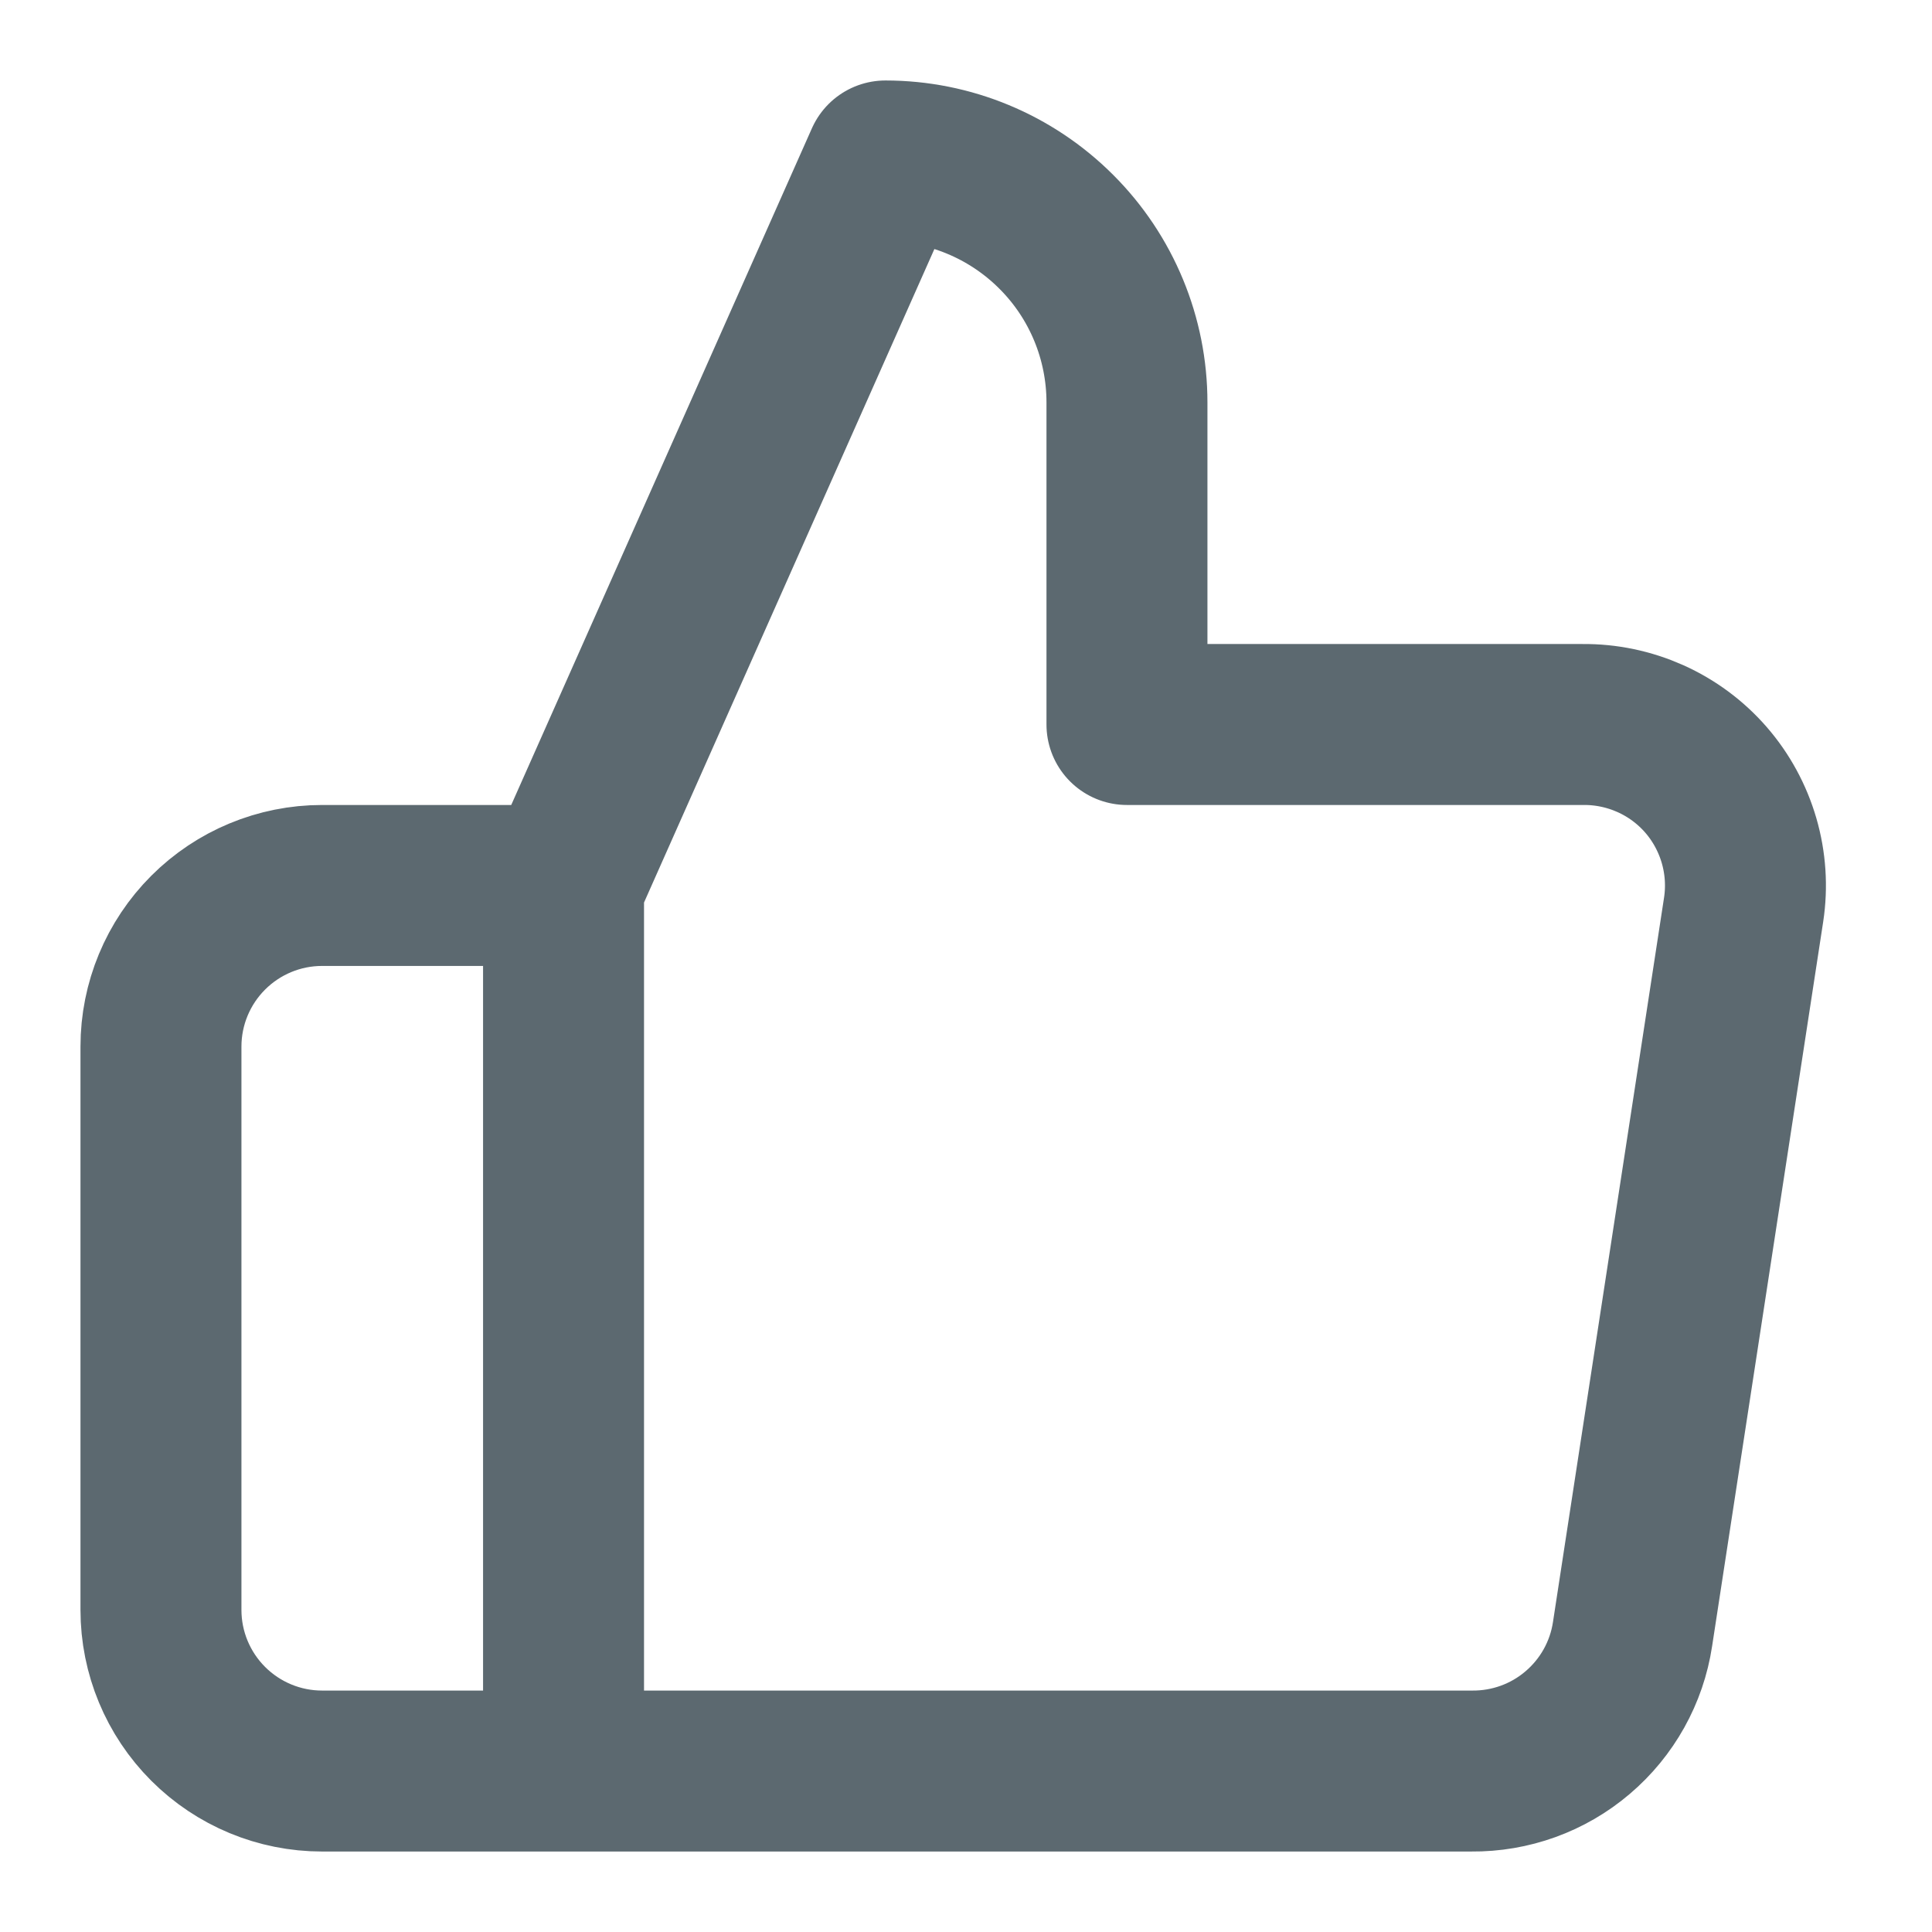
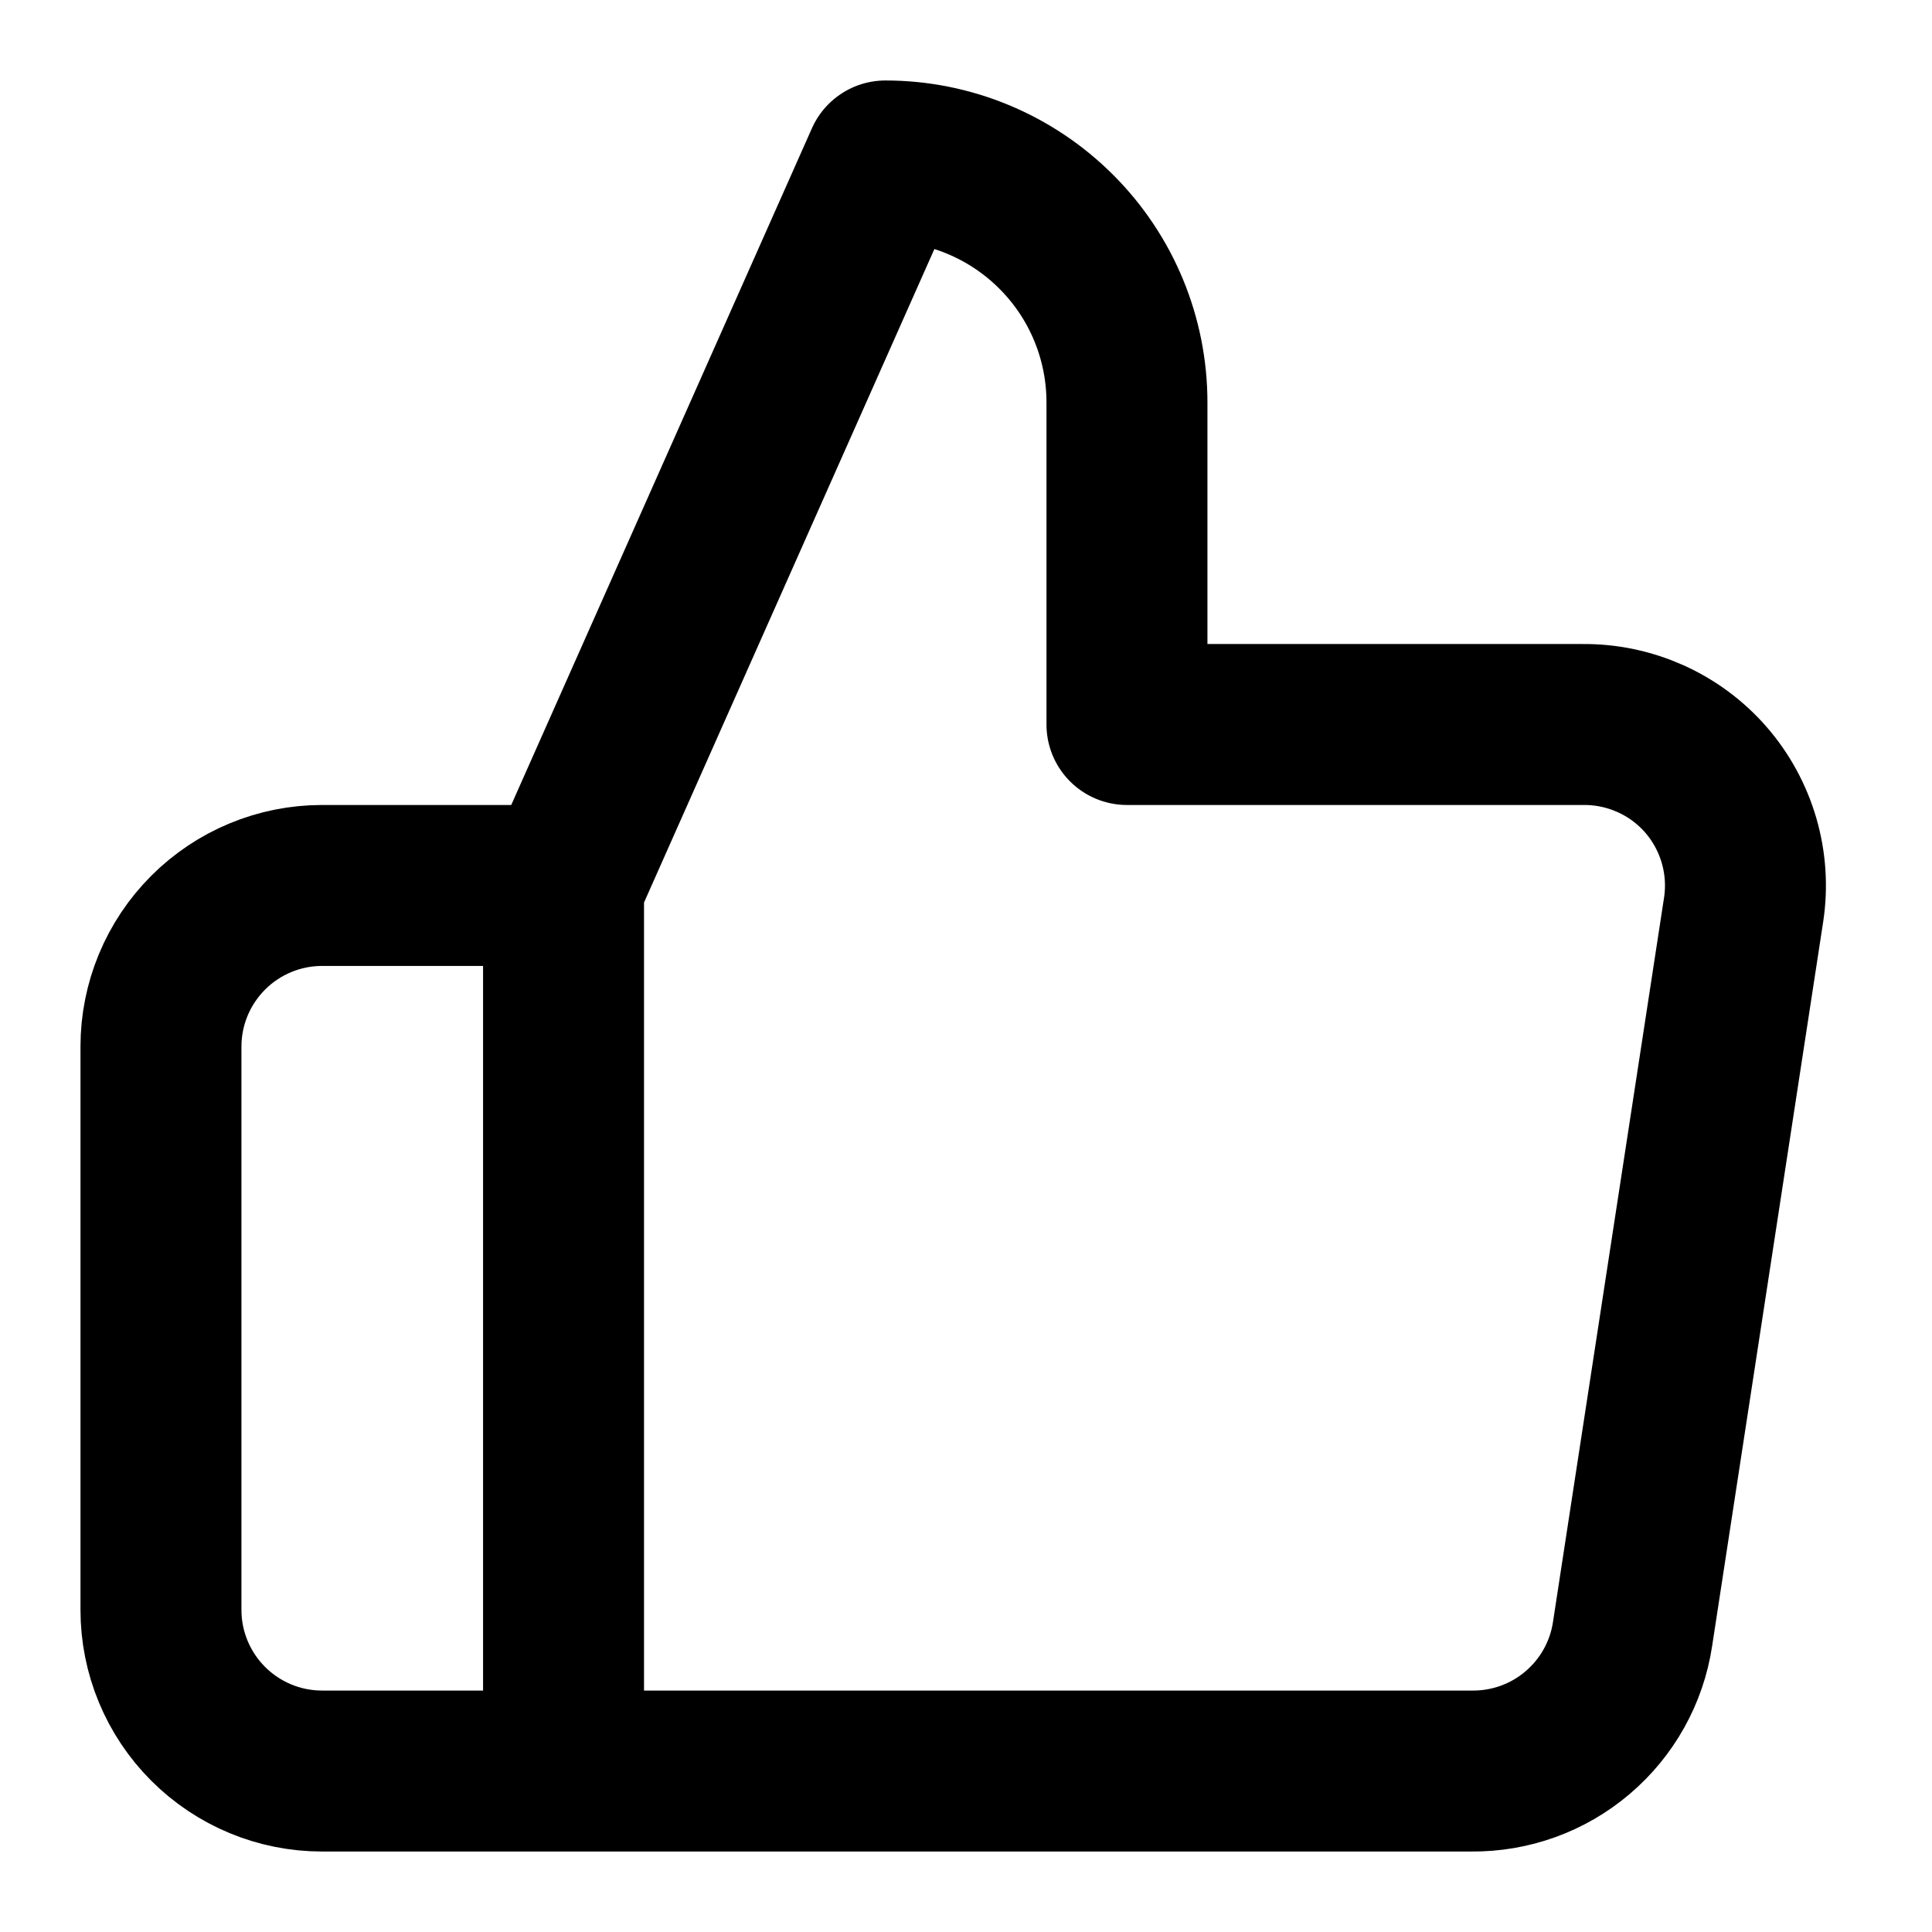
- <svg xmlns="http://www.w3.org/2000/svg" width="16" height="16" viewBox="0 0 16 16" fill="none">
-   <path d="M4.667 14.667H2.667C2.313 14.667 1.974 14.526 1.724 14.276C1.474 14.026 1.333 13.687 1.333 13.333V8.667C1.333 8.313 1.474 7.974 1.724 7.724C1.974 7.474 2.313 7.333 2.667 7.333H4.667M9.333 6V3.333C9.333 2.803 9.123 2.294 8.747 1.919C8.372 1.544 7.864 1.333 7.333 1.333L4.667 7.333V14.667H12.187C12.508 14.67 12.82 14.558 13.065 14.349C13.31 14.141 13.472 13.851 13.52 13.533L14.44 7.533C14.469 7.342 14.456 7.147 14.402 6.961C14.348 6.776 14.255 6.604 14.128 6.458C14.001 6.312 13.844 6.196 13.668 6.117C13.491 6.038 13.3 5.998 13.107 6H9.333Z" stroke="#5C6970" stroke-width="1.333" stroke-linecap="round" stroke-linejoin="round" />
+ <svg xmlns="http://www.w3.org/2000/svg" width="13" height="13" viewBox="0 0 16 16" fill="none">
+   <path d="M4.667 14.667H2.667C2.313 14.667 1.974 14.526 1.724 14.276C1.474 14.026 1.333 13.687 1.333 13.333V8.667C1.333 8.313 1.474 7.974 1.724 7.724C1.974 7.474 2.313 7.333 2.667 7.333H4.667M9.333 6V3.333C9.333 2.803 9.123 2.294 8.747 1.919C8.372 1.544 7.864 1.333 7.333 1.333L4.667 7.333V14.667H12.187C12.508 14.67 12.82 14.558 13.065 14.349C13.31 14.141 13.472 13.851 13.52 13.533L14.44 7.533C14.469 7.342 14.456 7.147 14.402 6.961C14.348 6.776 14.255 6.604 14.128 6.458C14.001 6.312 13.844 6.196 13.668 6.117C13.491 6.038 13.3 5.998 13.107 6H9.333Z" stroke="currentColor" stroke-width="1.333" stroke-linecap="round" stroke-linejoin="round" />
</svg>
